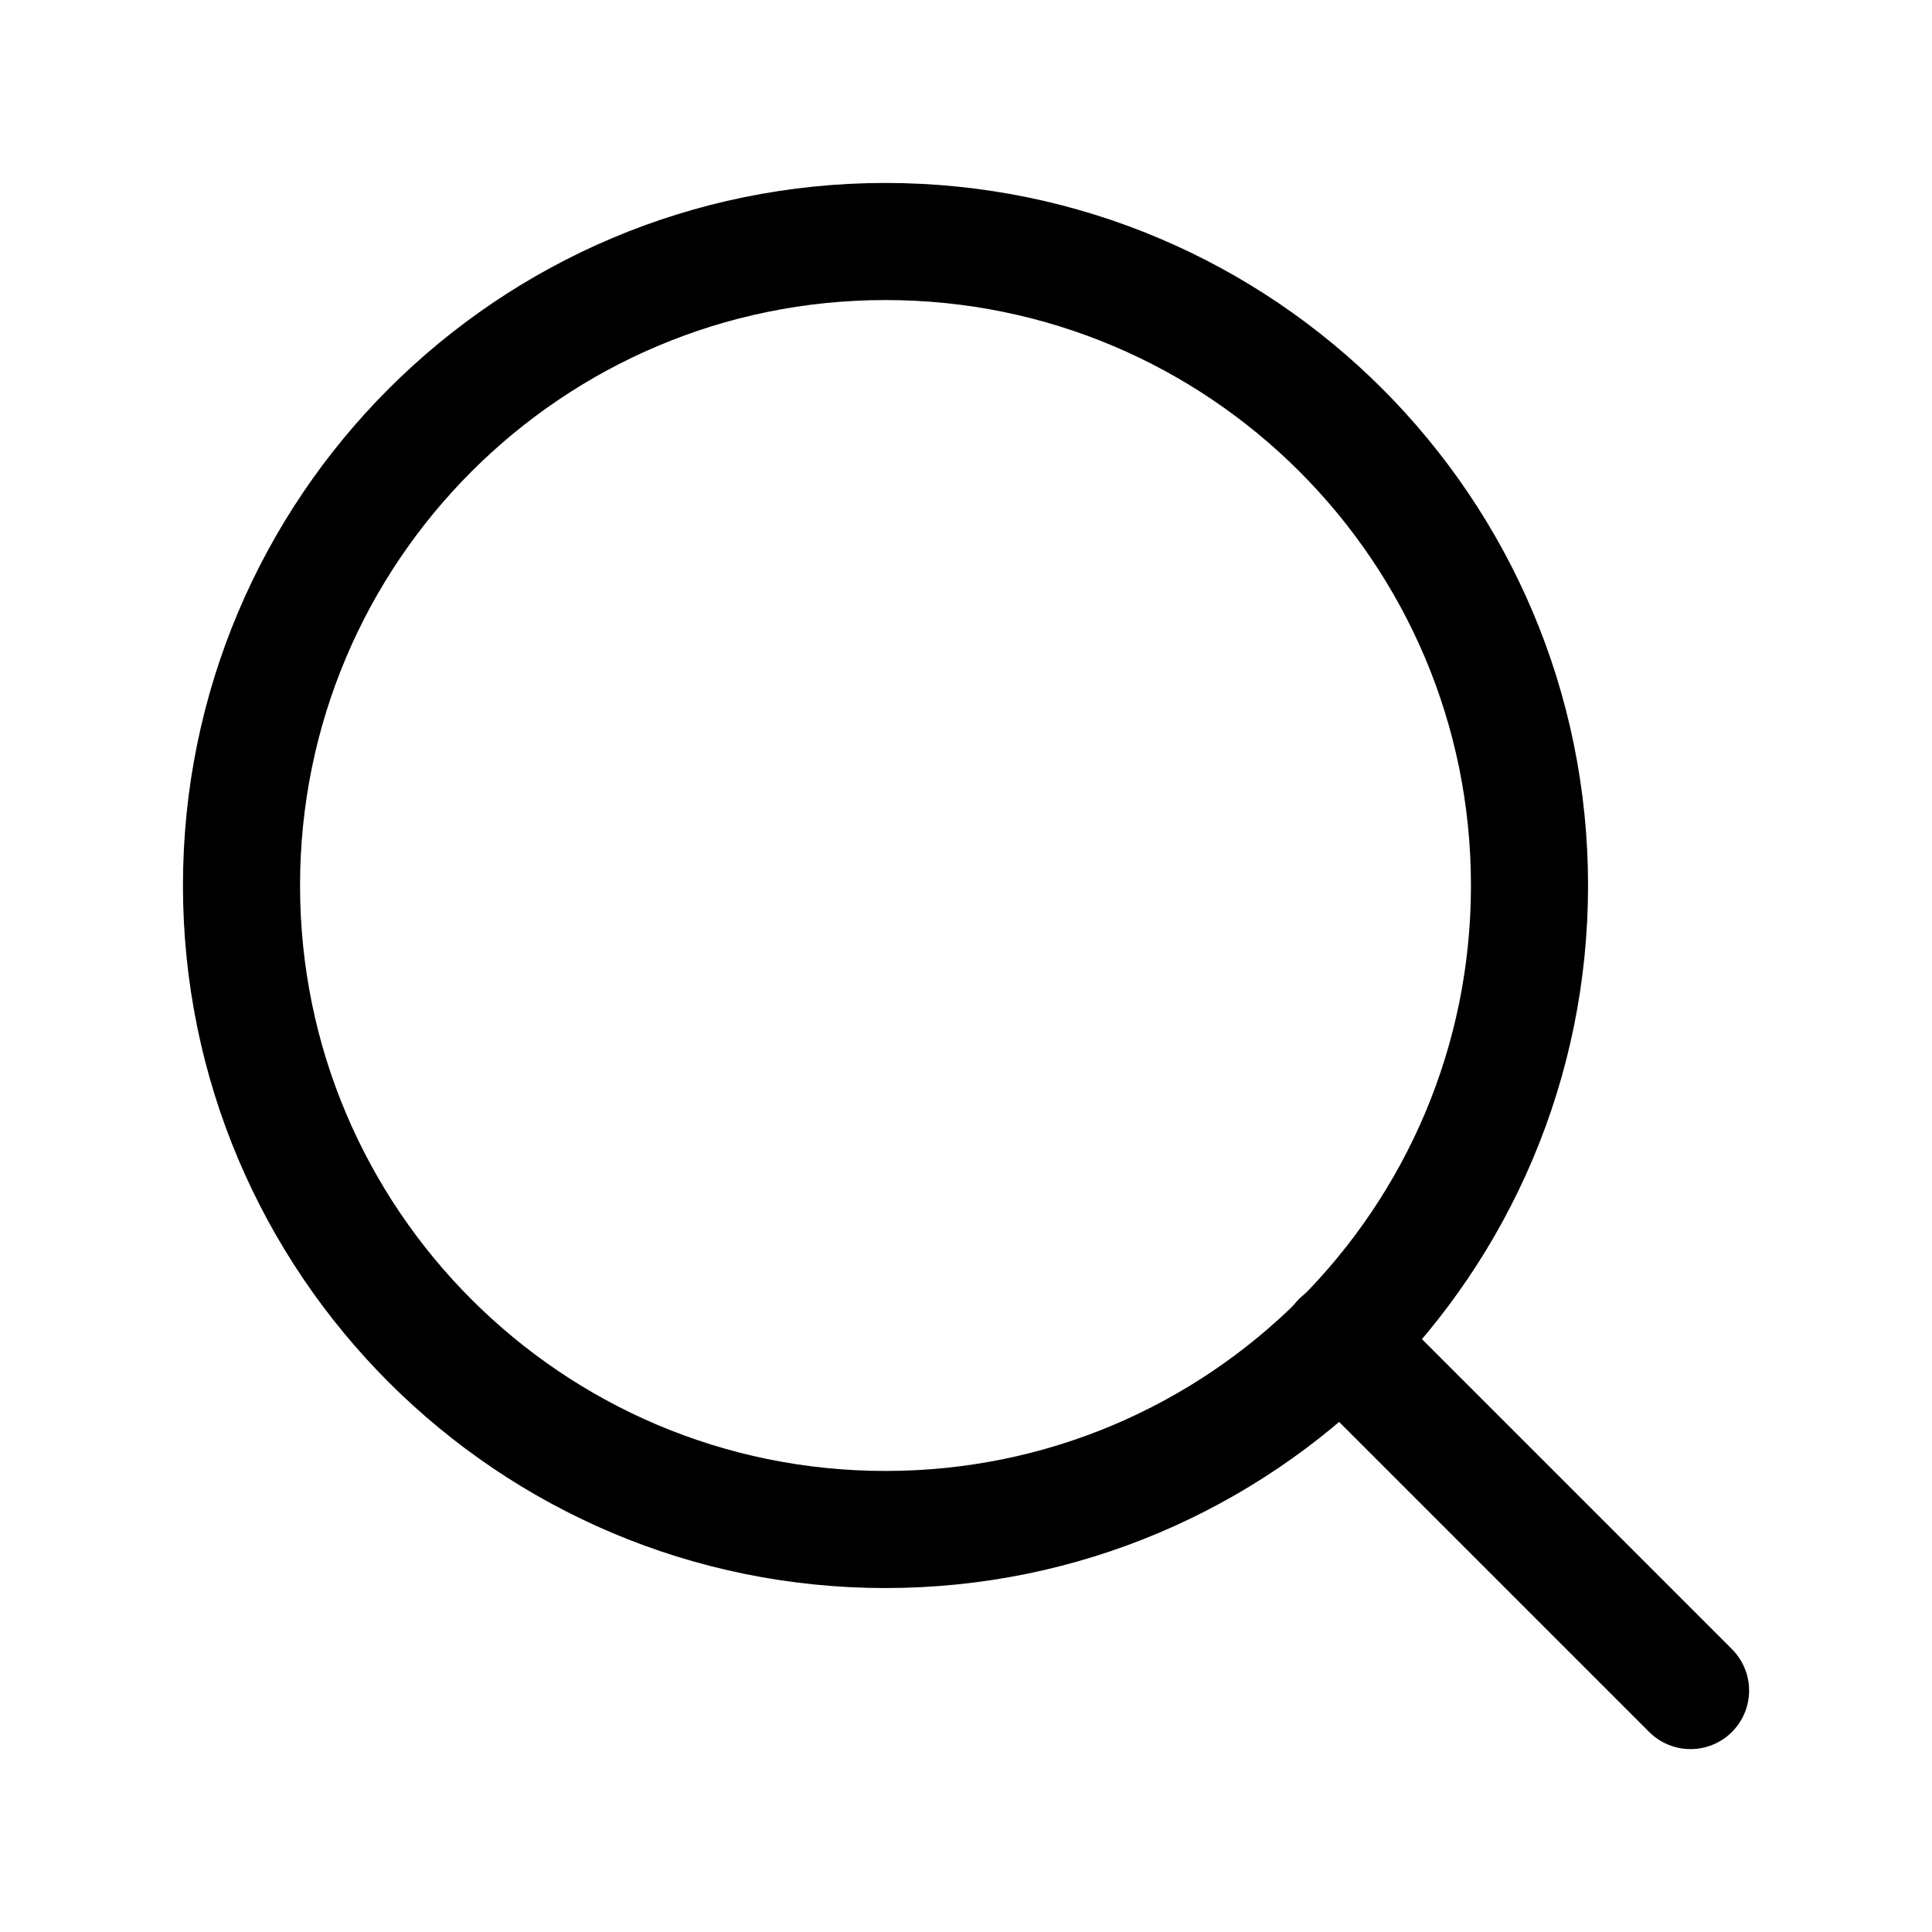
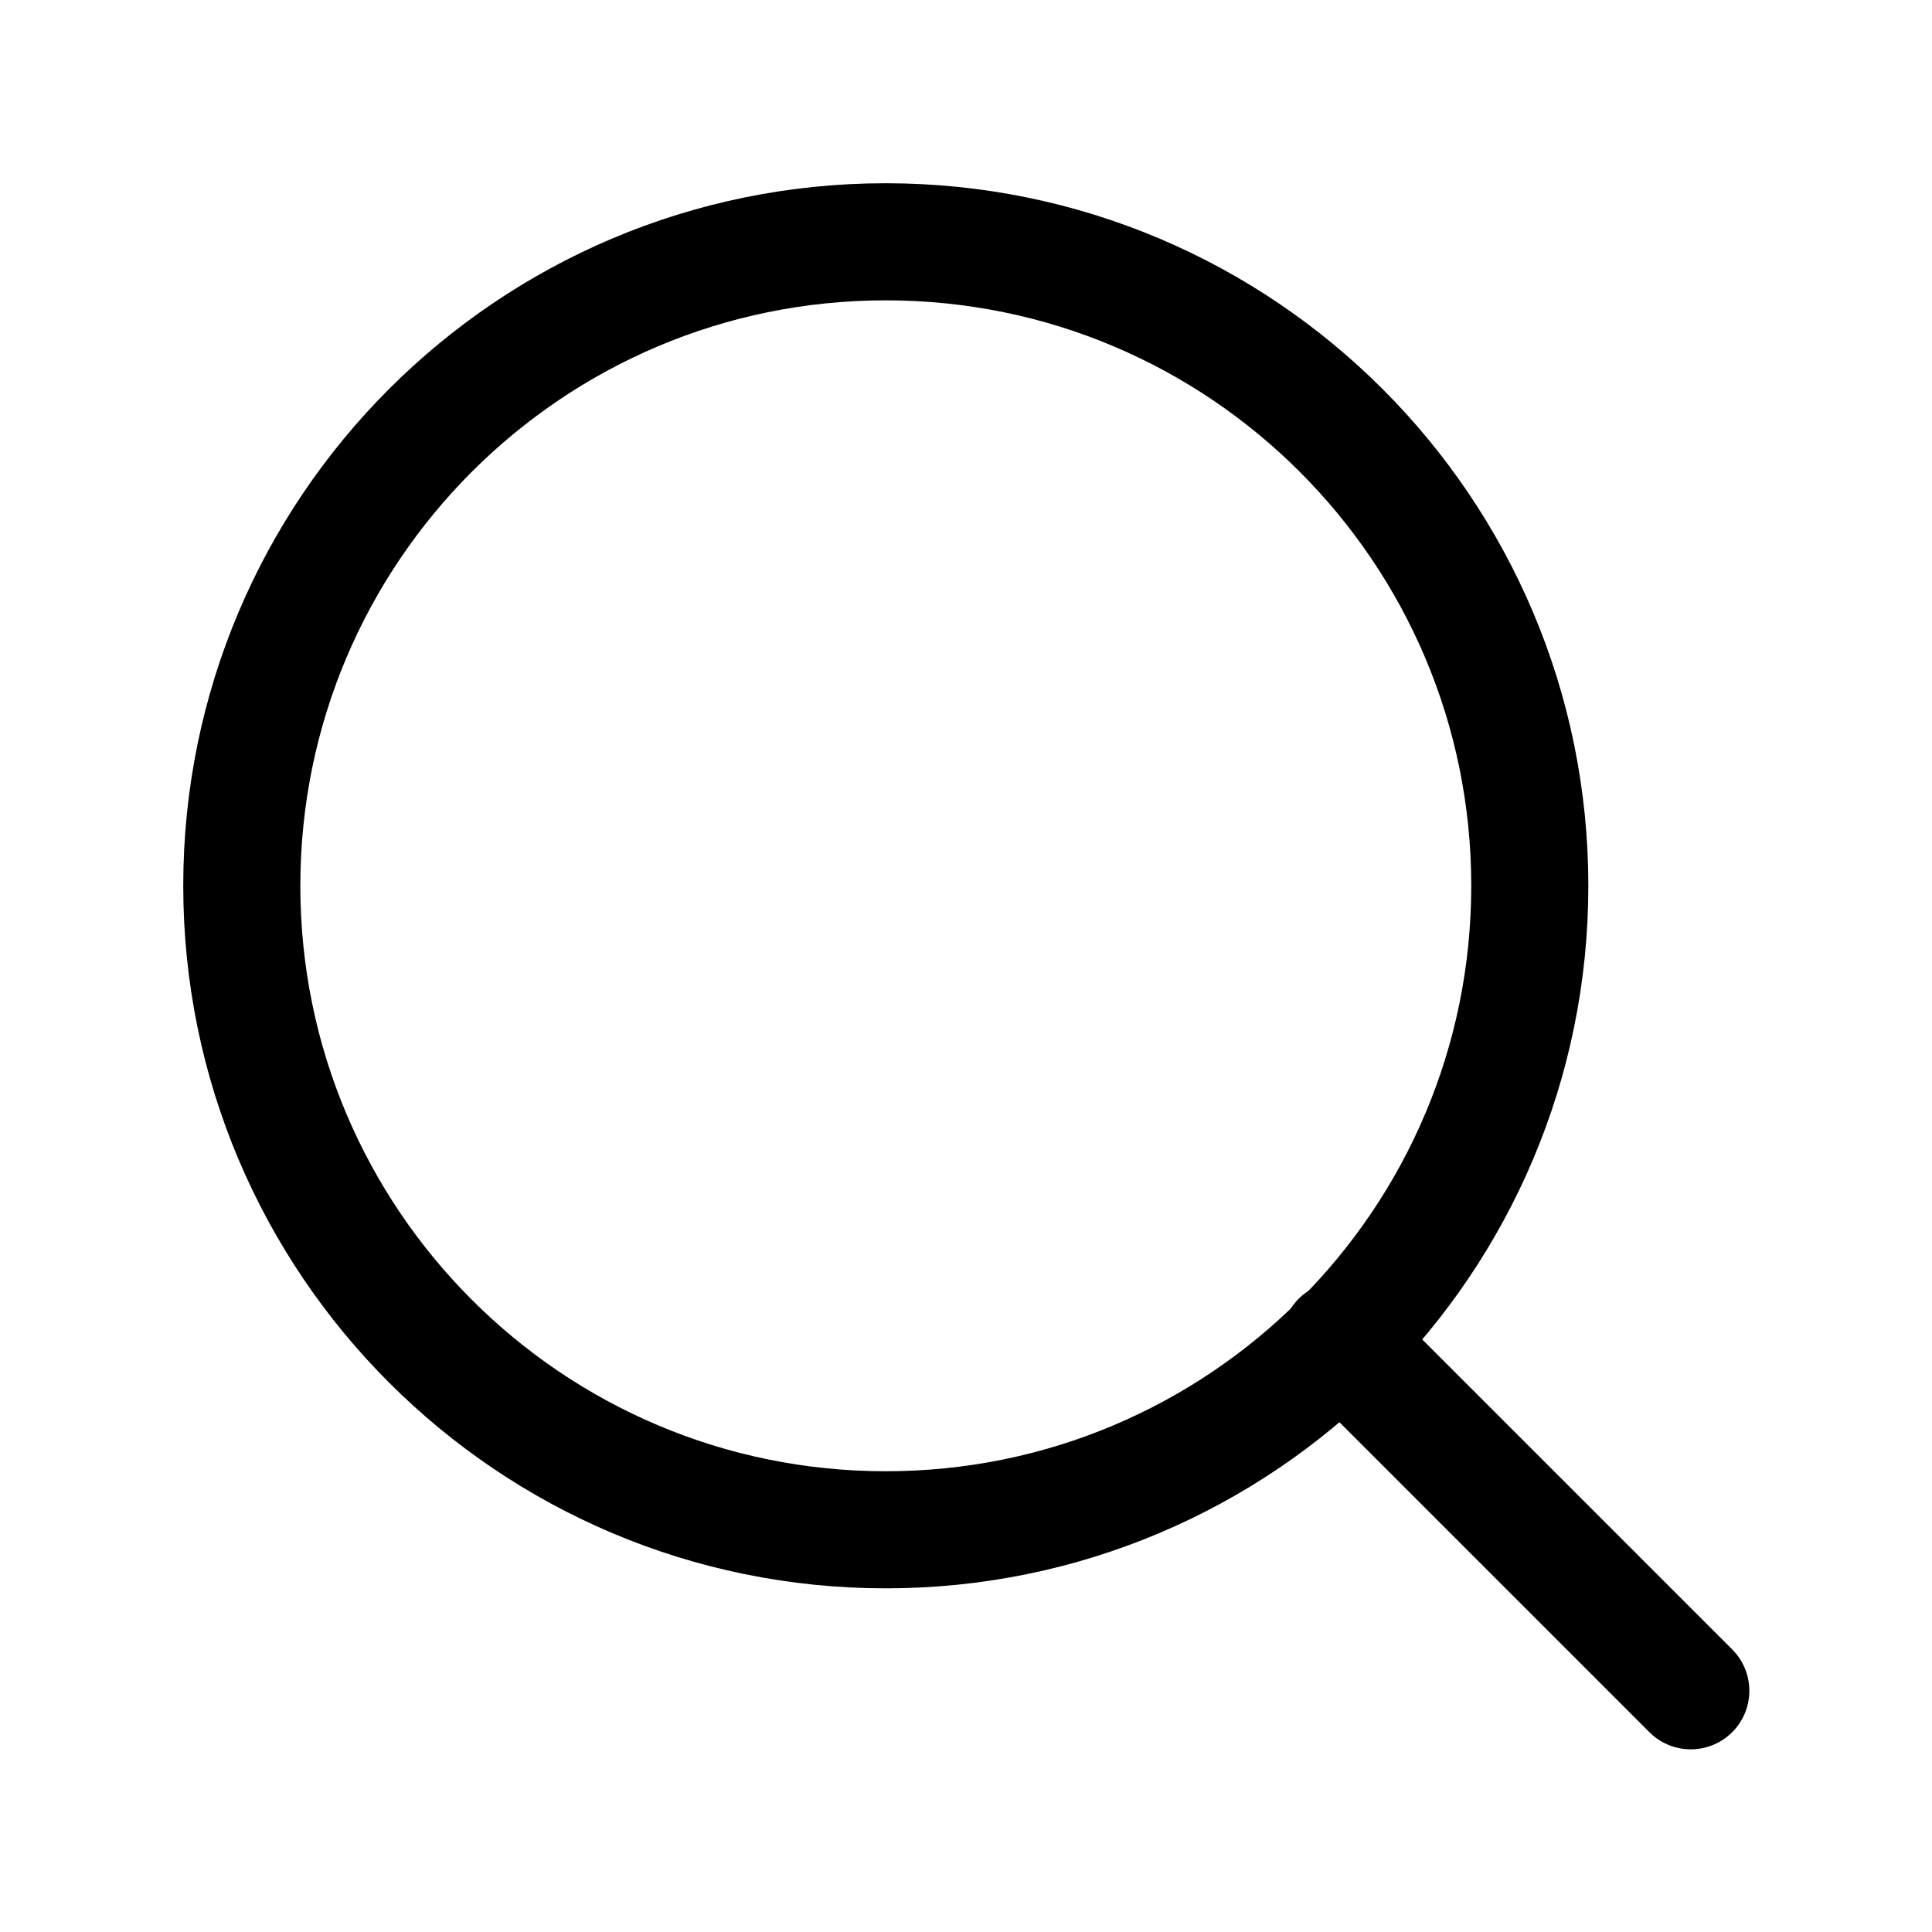
- <svg xmlns="http://www.w3.org/2000/svg" width="33" height="33" viewBox="0 0 33 33" fill="none">
-   <path d="M15.125 26.125C21.2 26.125 26.125 21.2 26.125 15.125C26.125 9.05 21.2 4.125 15.125 4.125C9.05 4.125 4.125 9.05 4.125 15.125C4.125 21.2 9.05 26.125 15.125 26.125Z" stroke="black" stroke-width="2" stroke-linecap="round" stroke-linejoin="round" />
-   <path d="M28.876 28.876L22.895 22.895" stroke="black" stroke-width="2" stroke-linecap="round" stroke-linejoin="round" />
+ <svg xmlns="http://www.w3.org/2000/svg" width="33" height="33" fill="none">
+   <path stroke="#000" stroke-linecap="round" stroke-linejoin="round" stroke-width="2" d="M15.13 26.13a11 11 0 1 0 0-22 11 11 0 0 0 0 22ZM28.88 28.88l-5.99-5.99" />
</svg>
